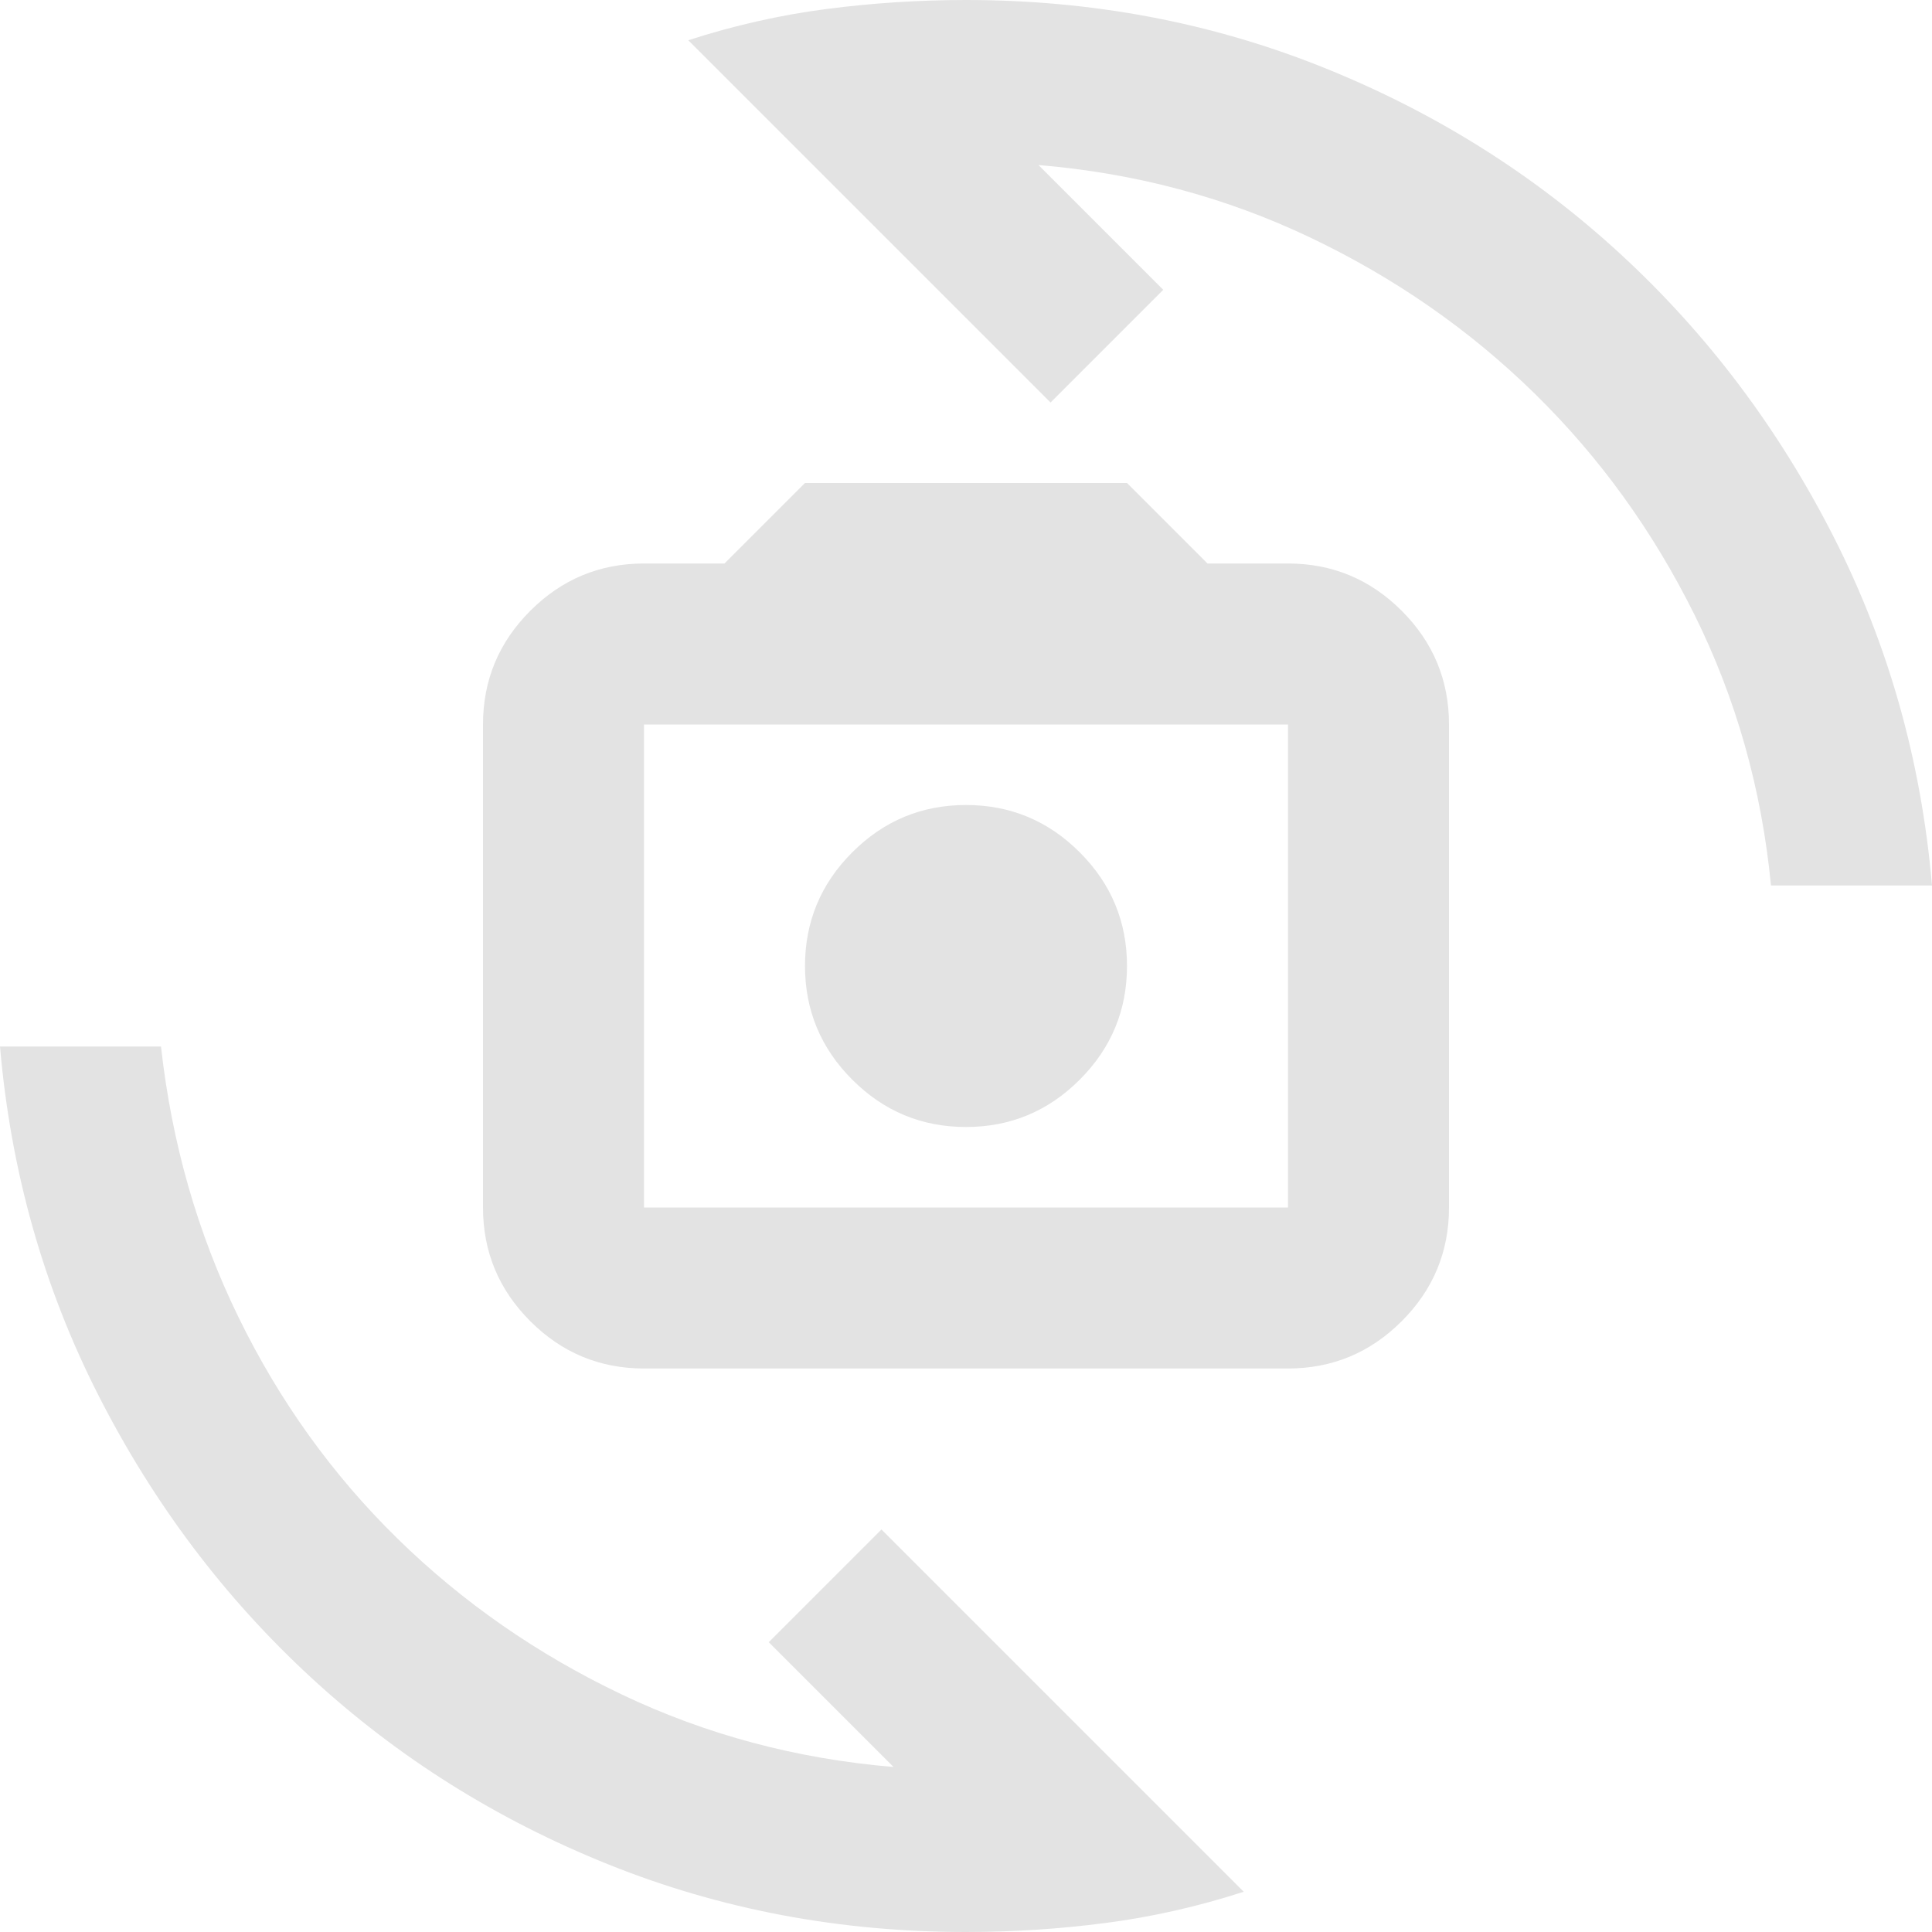
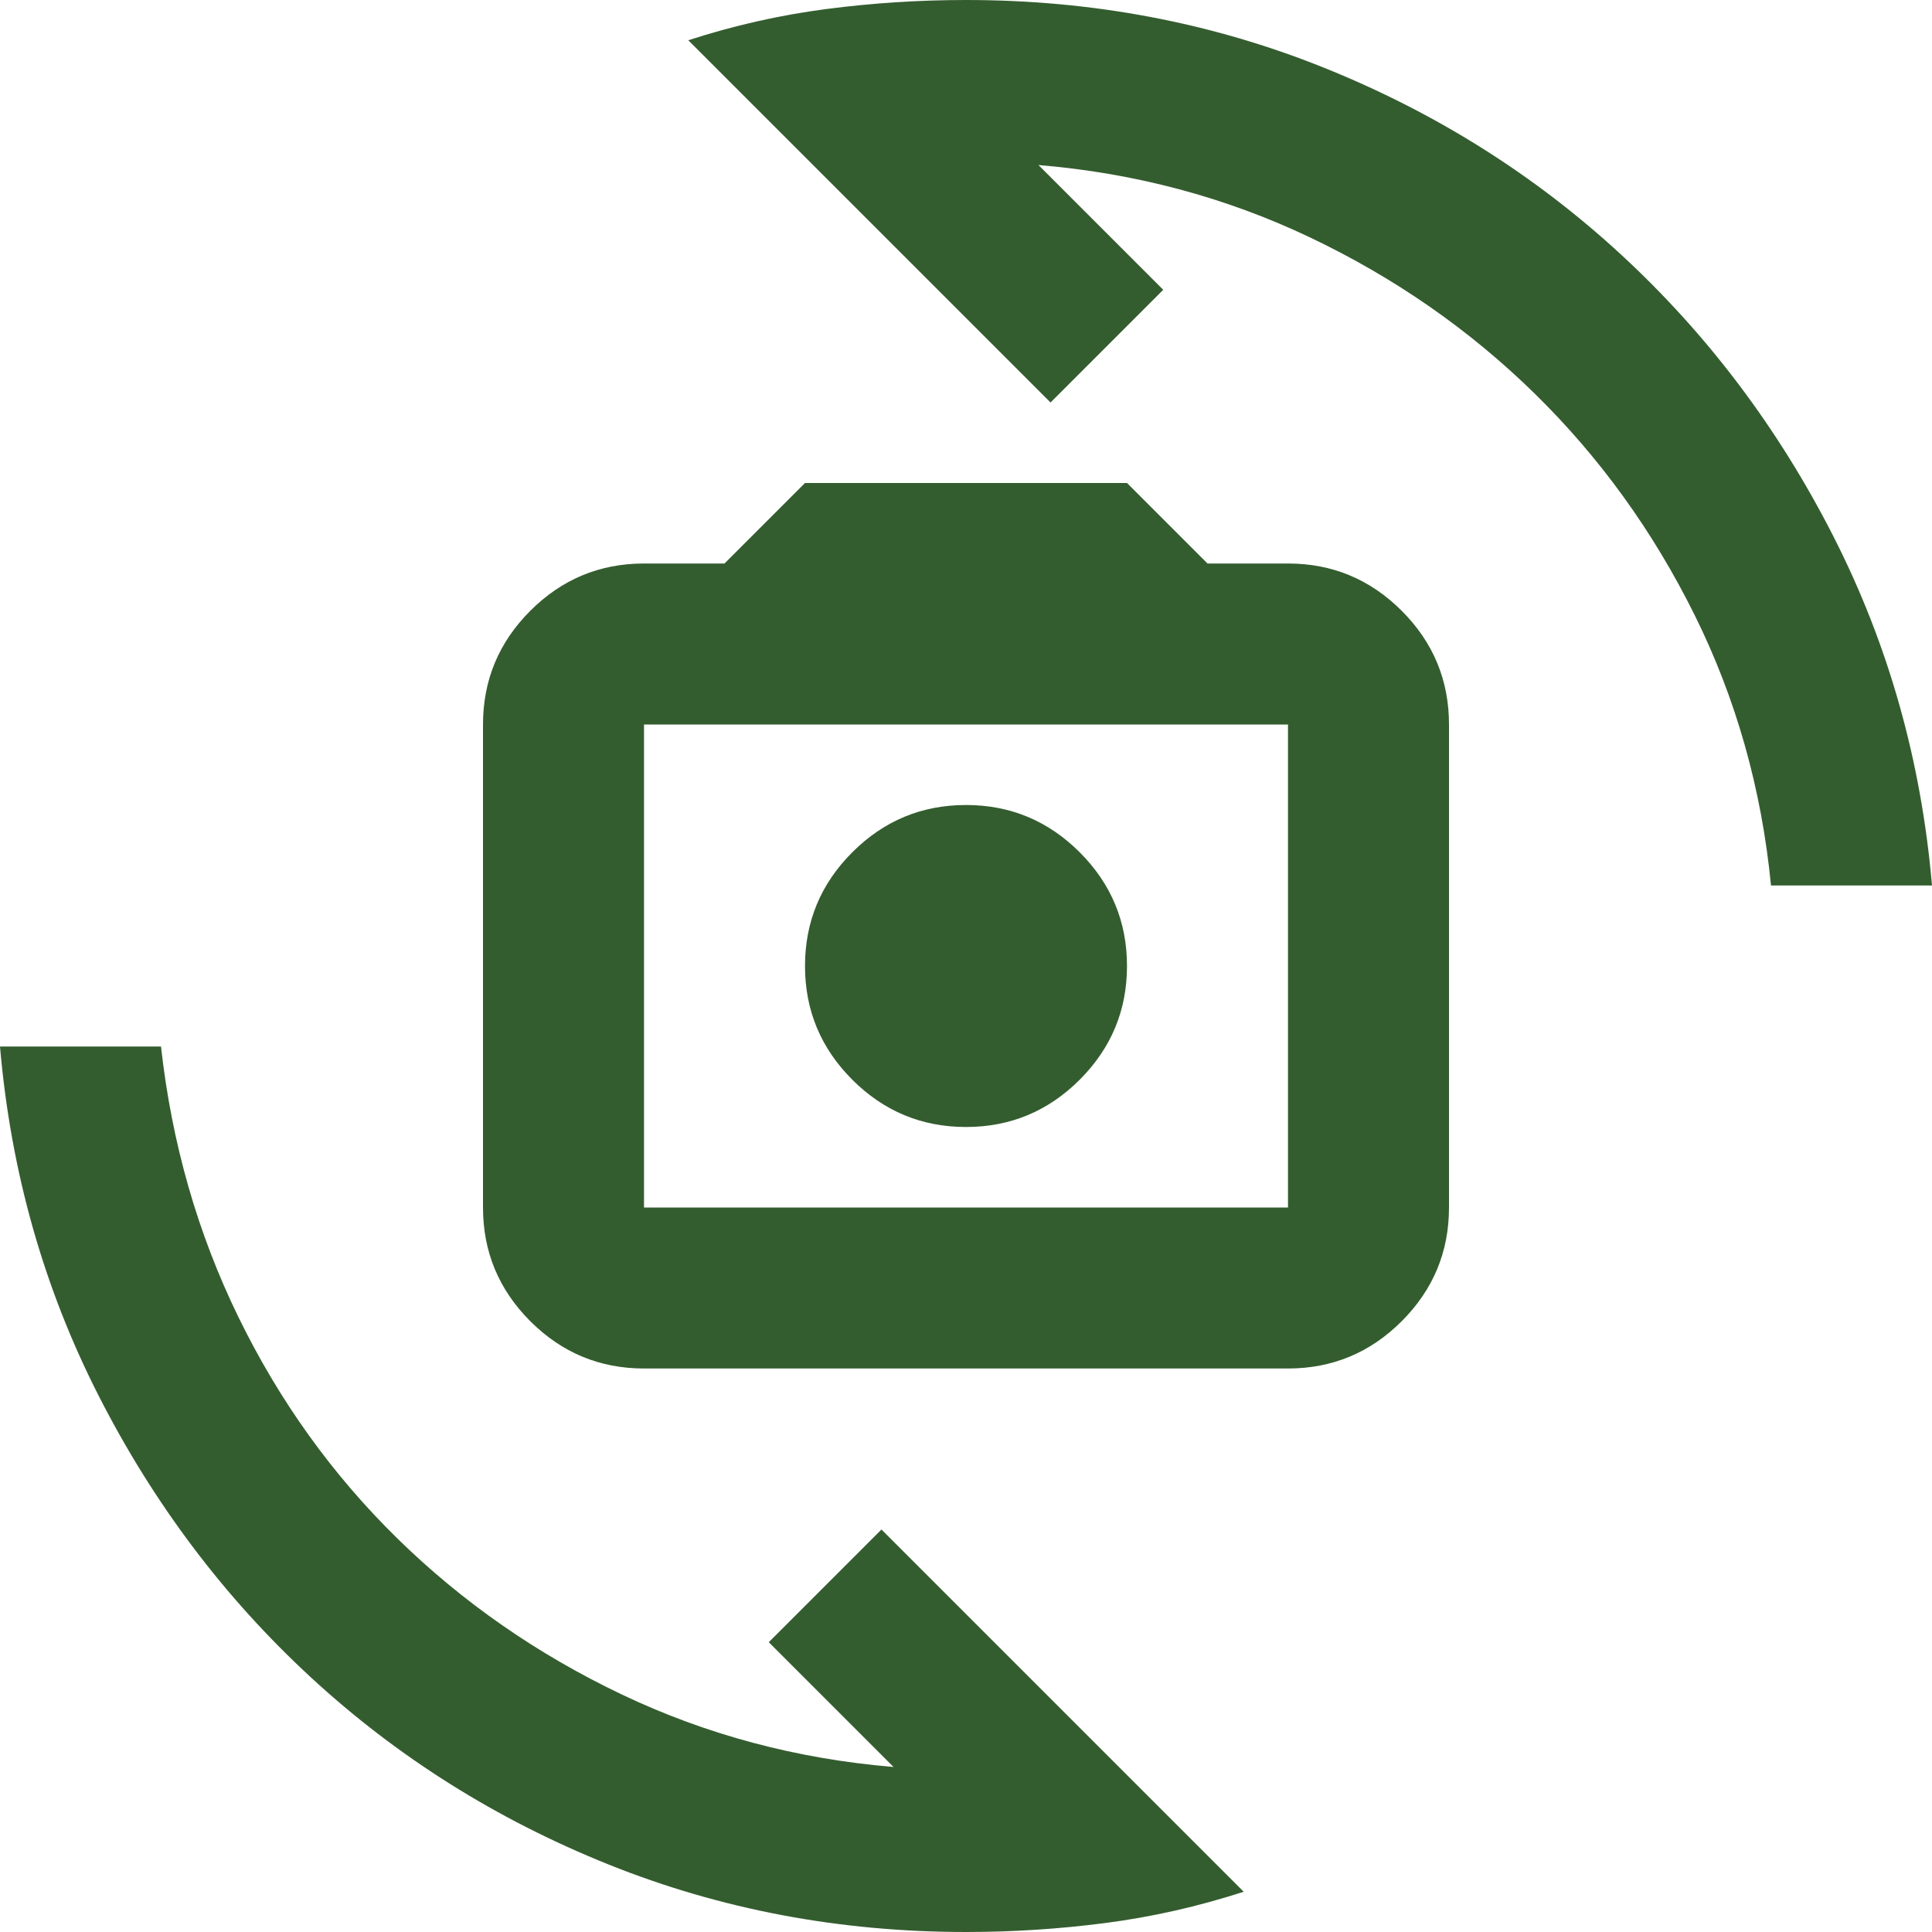
- <svg xmlns="http://www.w3.org/2000/svg" height="24px" viewBox="0 -960 960 960" width="24px" fill="#e3e3e3">
+ <svg xmlns="http://www.w3.org/2000/svg" height="24px" viewBox="0 -960 960 960" width="24px" fill="#345d2f">
  <path d="M320-280q-33 0-56.5-23.5T240-360v-240q0-33 23.5-56.5T320-680h40l40-40h160l40 40h40q33 0 56.5 23.5T720-600v240q0 33-23.5 56.5T640-280H320Zm0-80h320v-240H320v240Zm160-40q33 0 56.5-23.5T560-480q0-33-23.5-56.5T480-560q-33 0-56.5 23.5T400-480q0 33 23.5 56.5T480-400ZM342-940q34-11 68.5-15.5T480-960q94 0 177.5 33.5t148 93Q870-774 911-693.5T960-520h-80q-7-72-38-134.5t-79.5-110Q714-812 651-842t-135-36l62 62-56 56-180-180ZM618-20Q584-9 549.5-4.5T480 0q-94 0-177.5-33.5t-148-93Q90-186 49-266.5T0-440h80q8 72 38.5 134.5t79 110Q246-148 309-118t135 36l-62-62 56-56L618-20ZM480-480Z" />
</svg>
